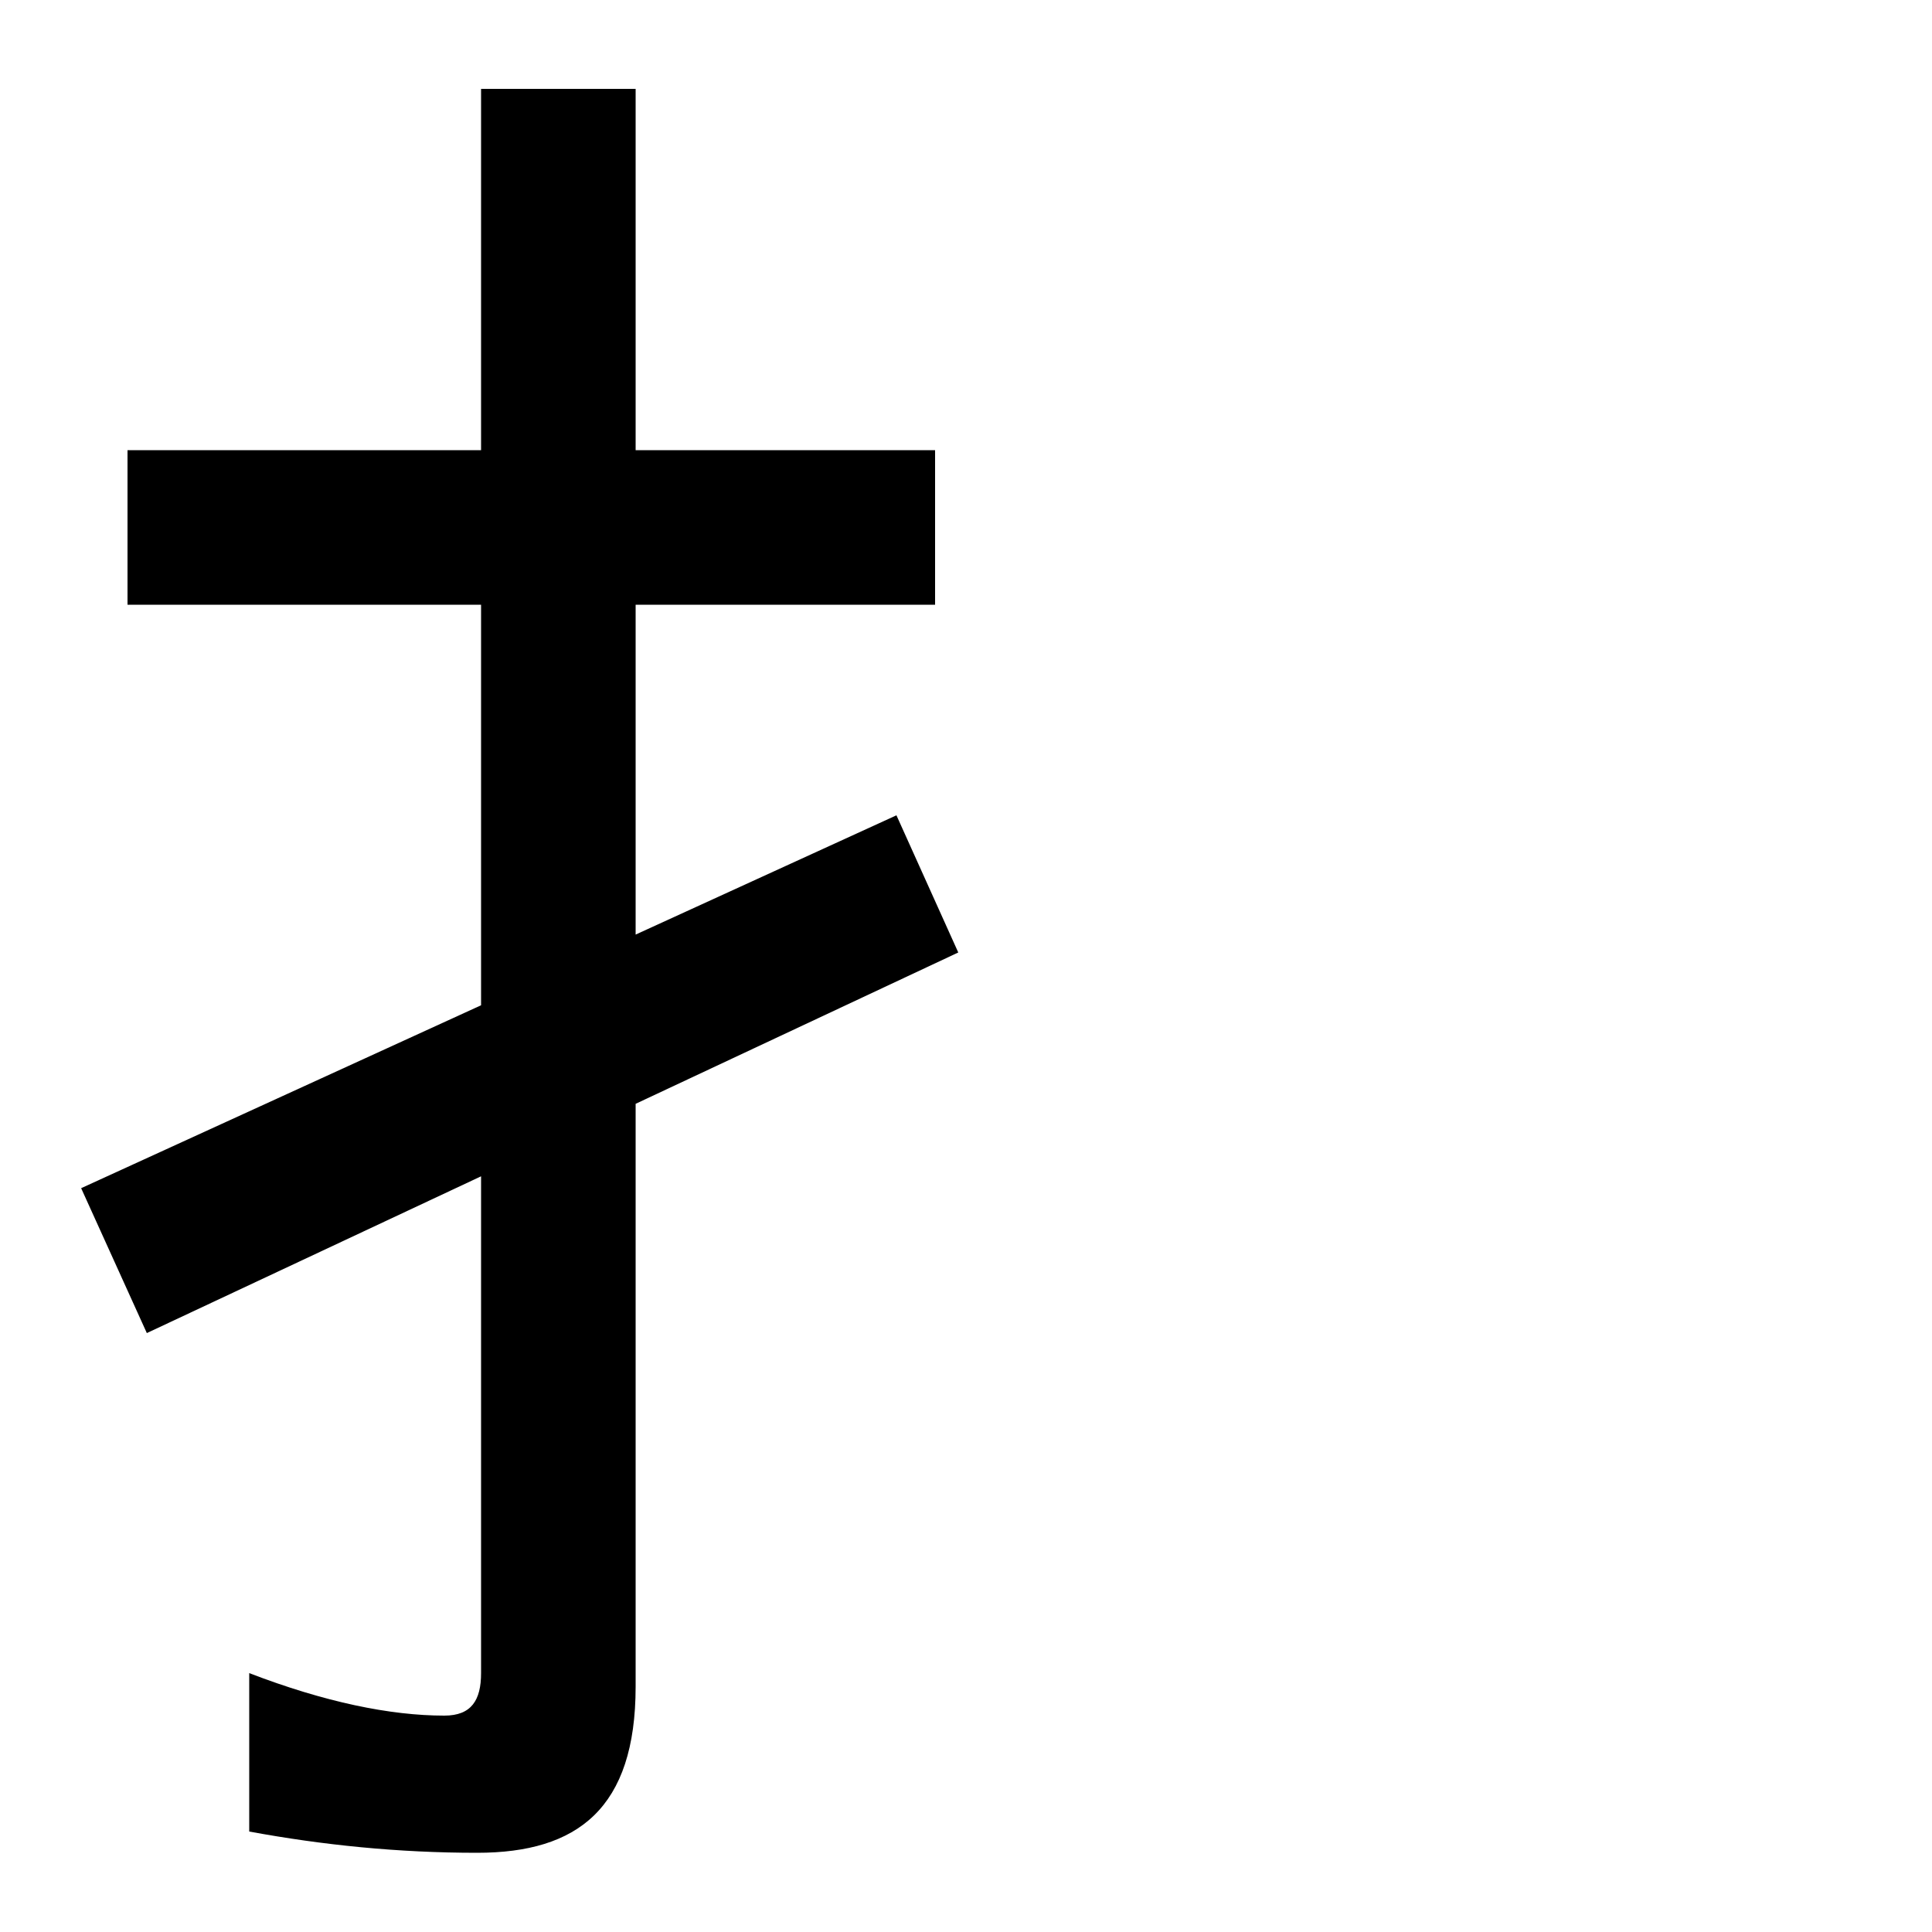
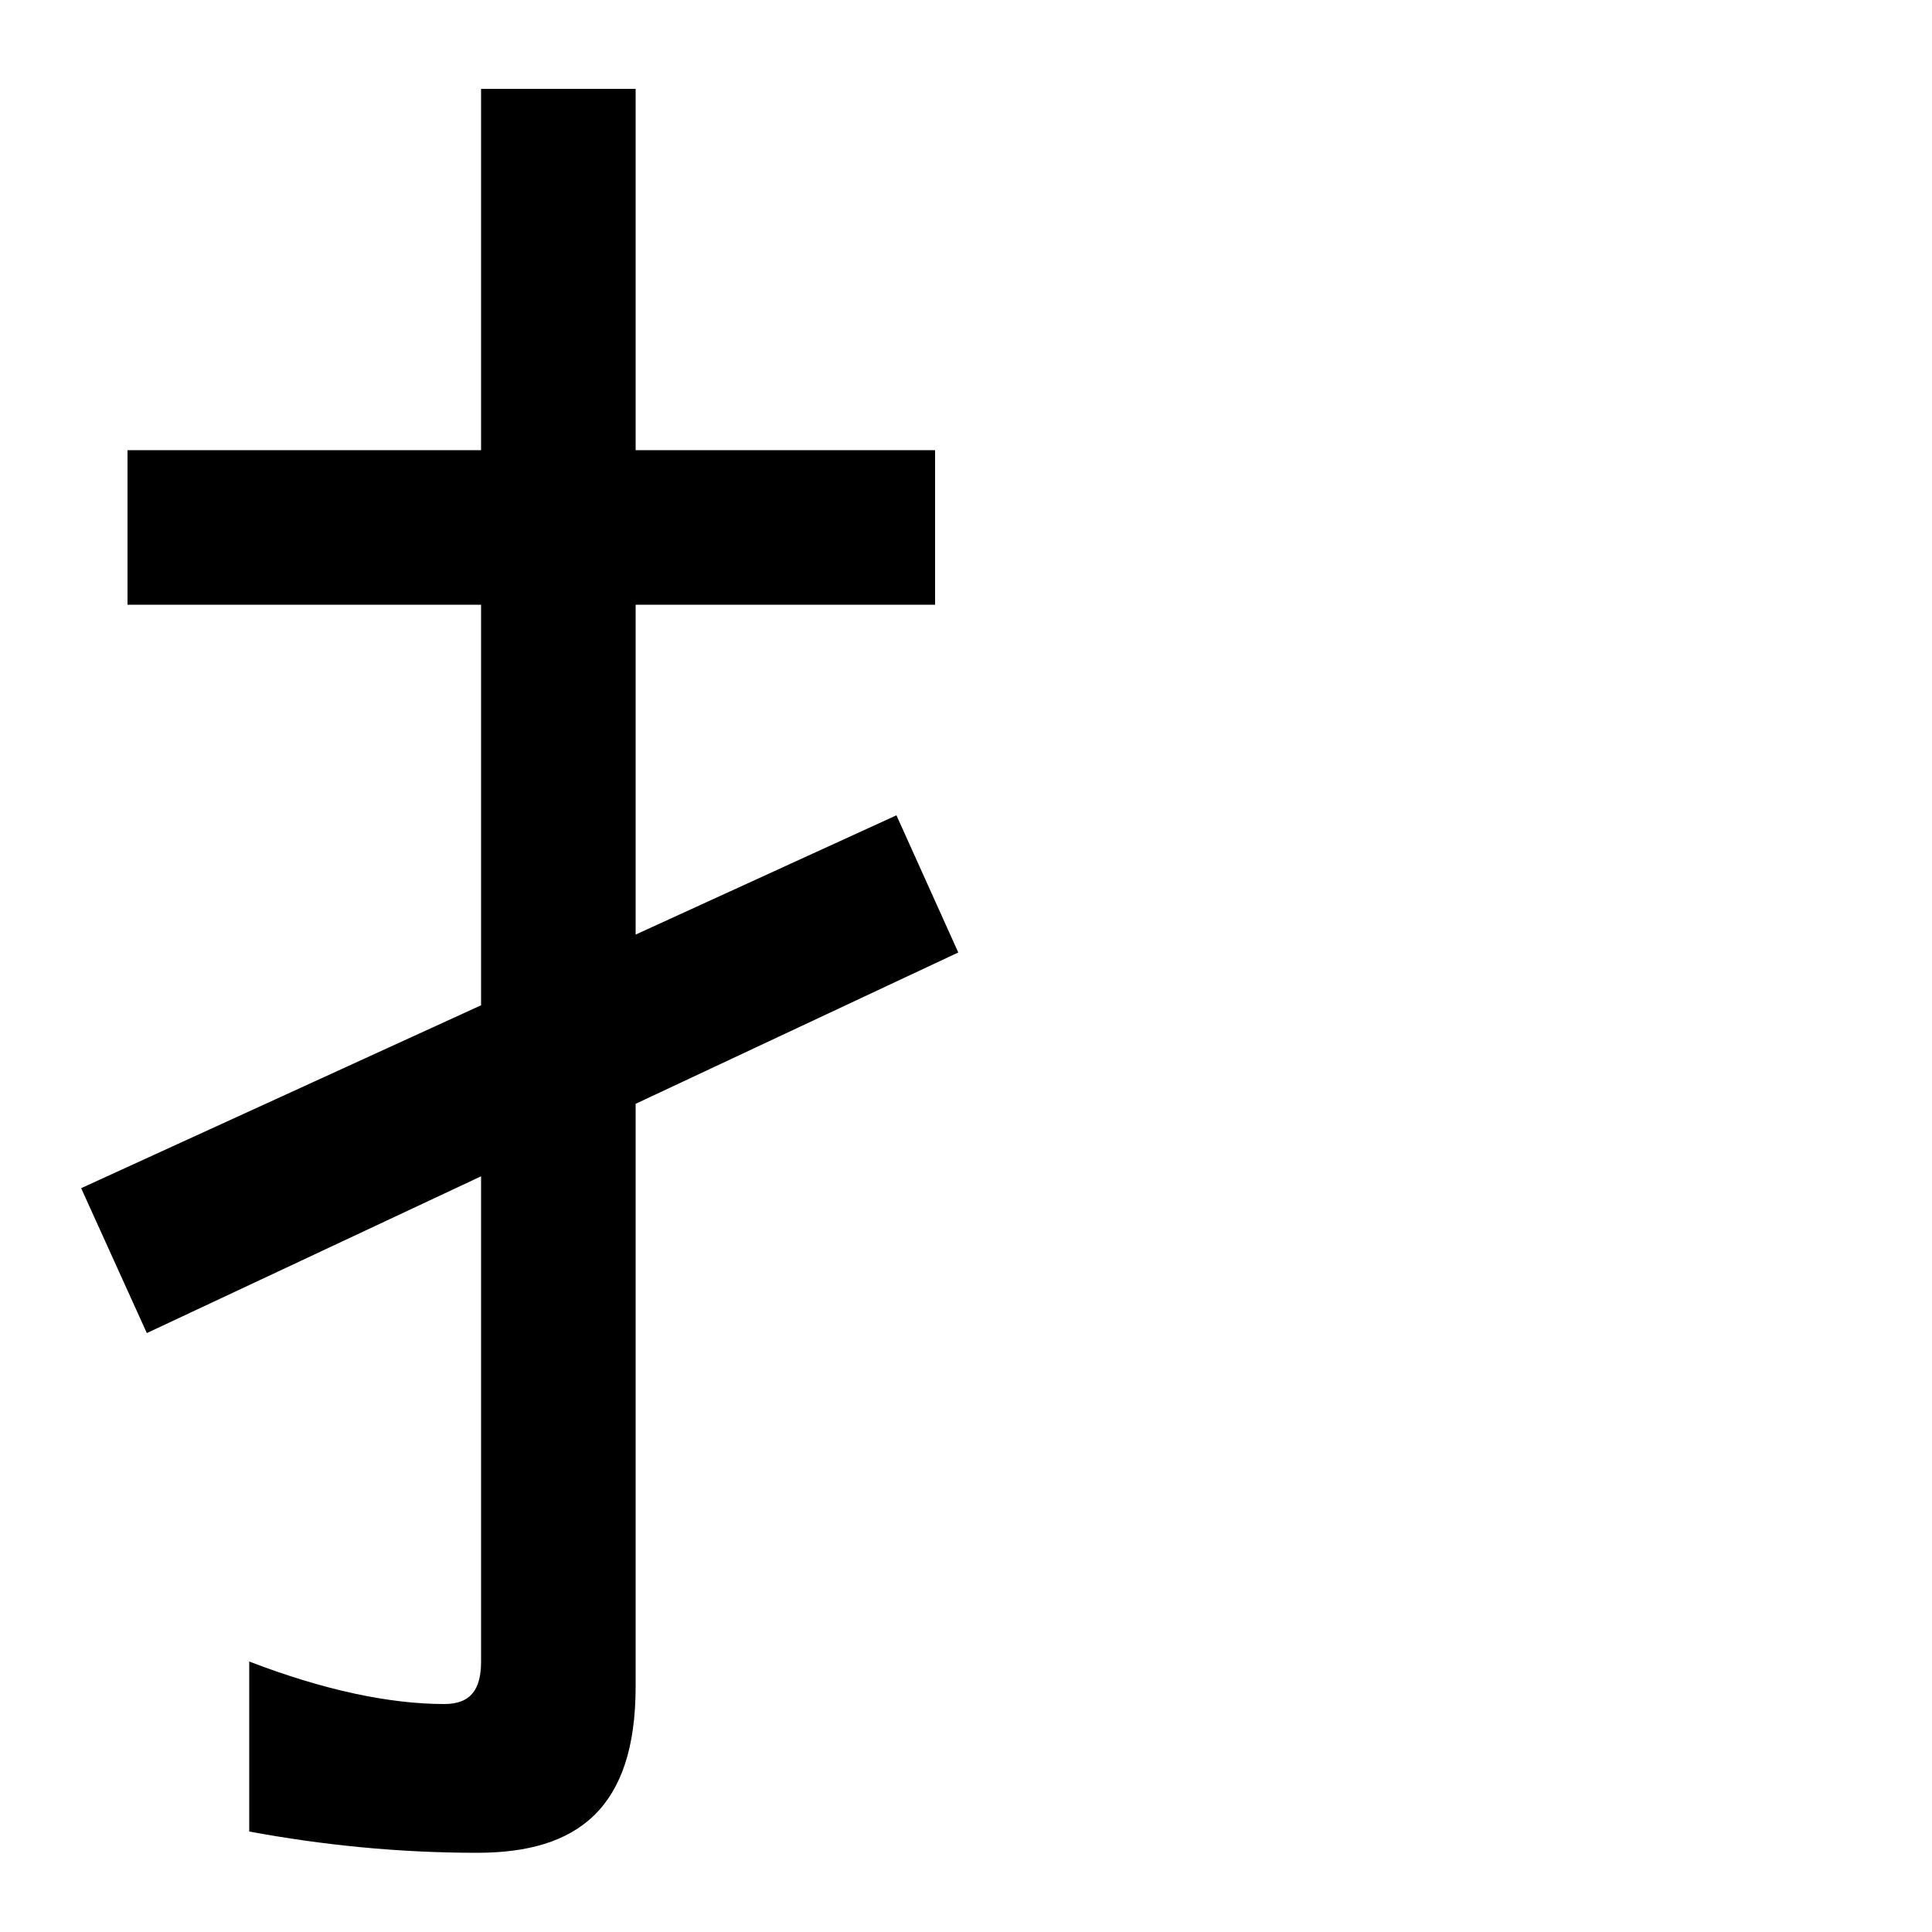
<svg xmlns="http://www.w3.org/2000/svg" width="1000" height="1000">
-   <path d="M247 -79C299 -79 329 -56 329 7V834H249V14C249 0 244 -8 230 -8C202 -8 168 -1 129 14V-68C167 -75 206 -79 247 -79ZM66 567H484V647H66ZM496 387 464 458 42 265 76 190Z" transform="translate(0, 880) scale(1,-1)" />
+   <path d="M247 -79C299 -79 329 -56 329 7V834H249V20C249 6 244 -2 230 -2C202 -2 168 5 129 20V-68C167 -75 206 -79 247 -79ZM66 567H484V647H66ZM496 387 464 458 42 265 76 190Z" transform="translate(0, 880) scale(1,-1)" />
</svg>
